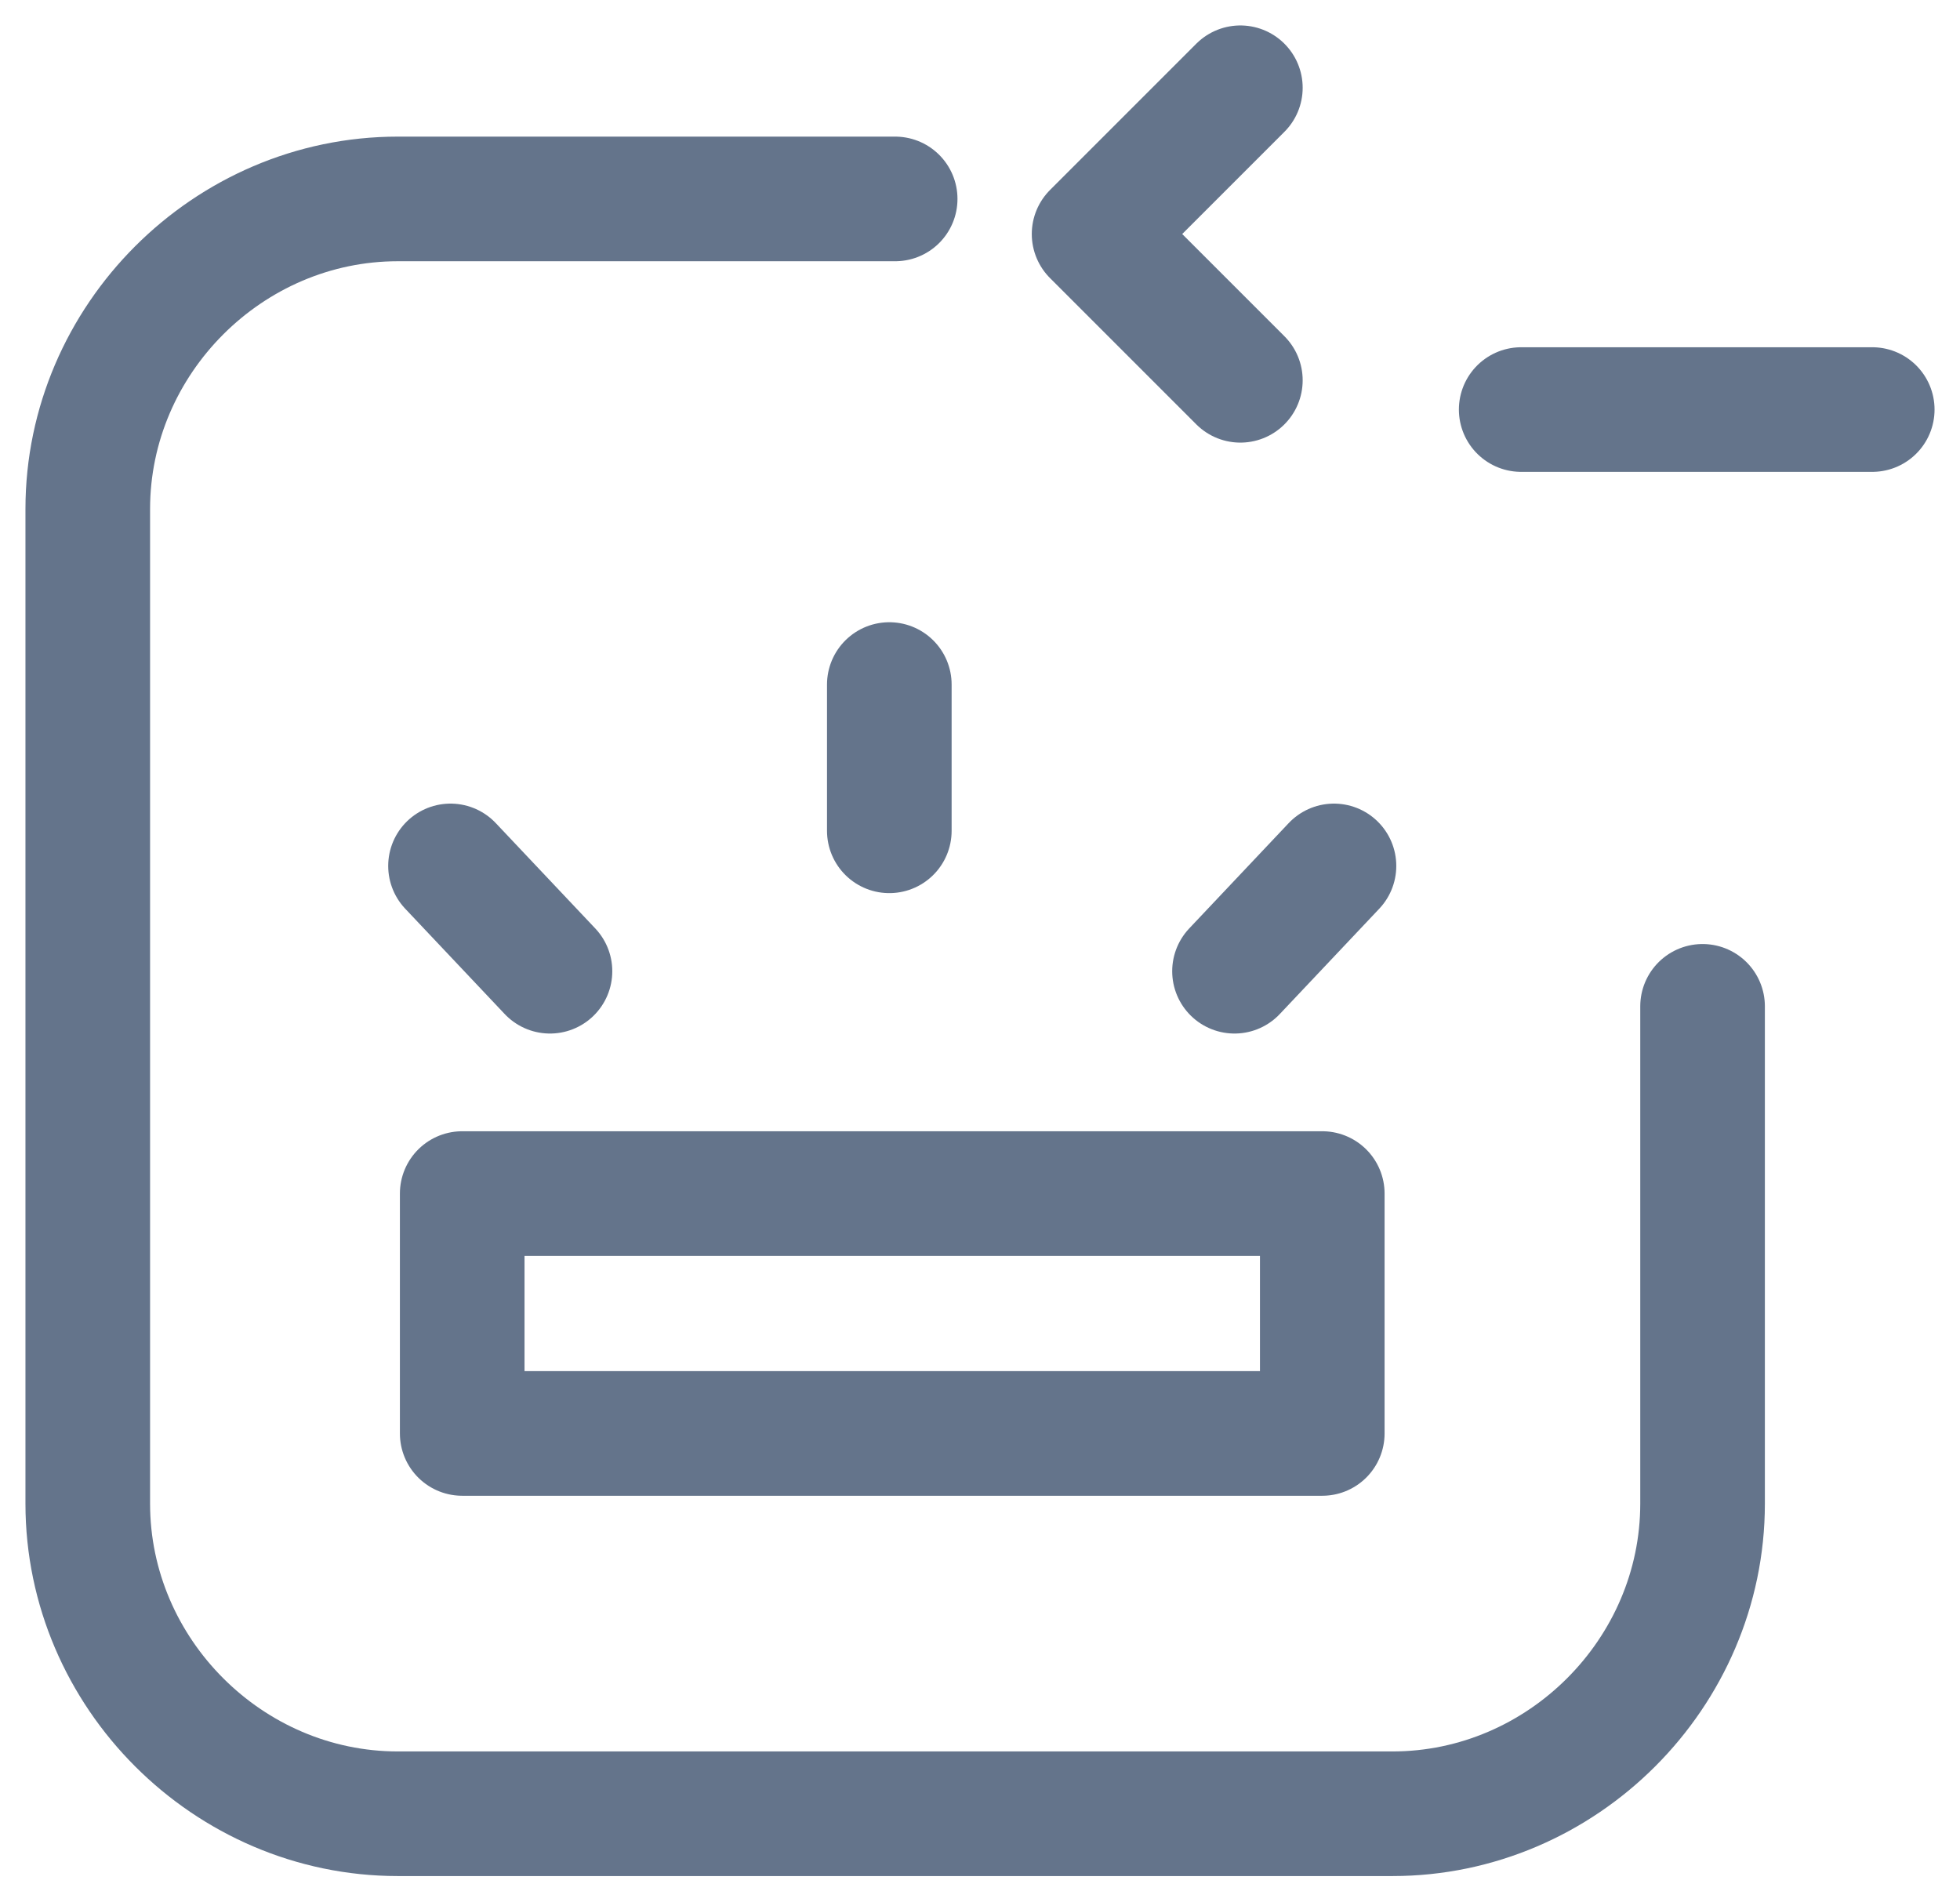
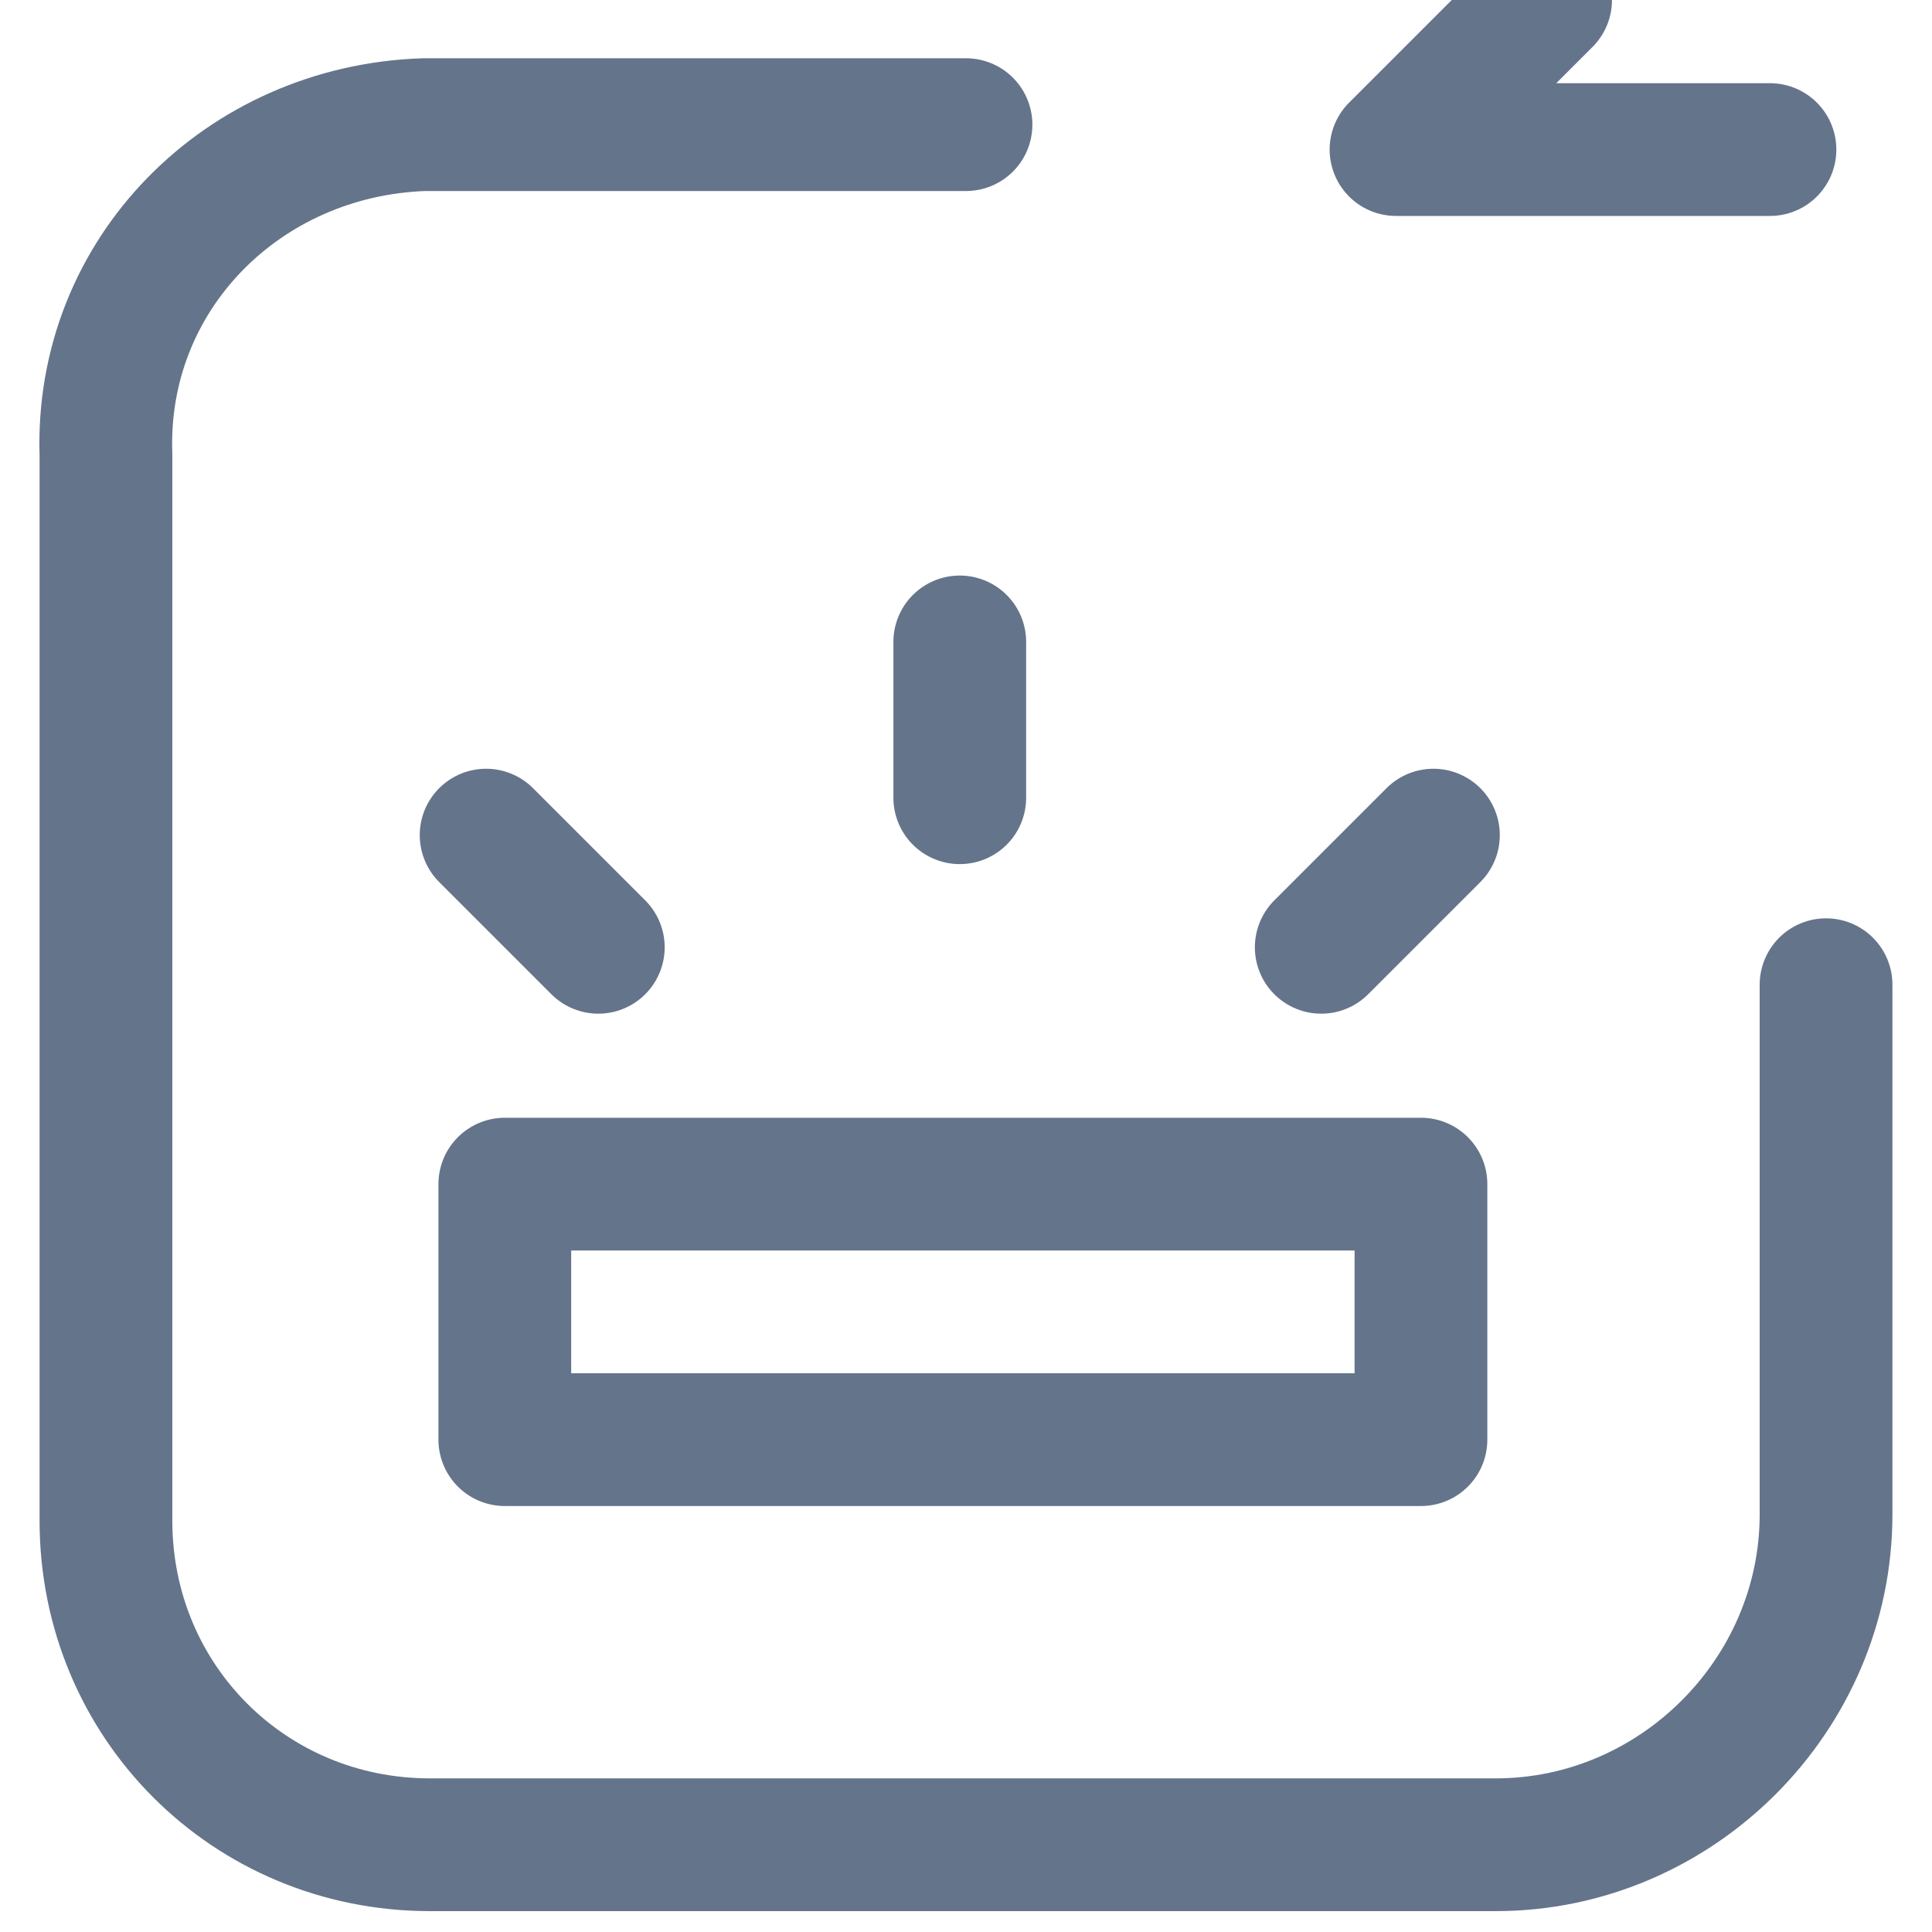
- <svg xmlns="http://www.w3.org/2000/svg" viewBox="0 0 33.500 32.500" width="33.500" height="32.500">
-   <style type="text/css">
- 	.st0{fill:none;stroke:#64748B;stroke-width:2.13;stroke-linecap:round;stroke-linejoin:round;}
- 	.st1{fill:#64748B;stroke:#64748B;stroke-width:2.13;stroke-linecap:round;stroke-linejoin:round;}
- 	.st2{stroke:#64748B;stroke-width:2.13;stroke-linecap:round;stroke-linejoin:round;}
- 	.st3{fill:none;stroke:#64748B;stroke-width:2.13;stroke-linecap:round;stroke-linejoin:round;stroke-miterlimit:4;}
- 	.st4{fill:none;stroke:#64748B;stroke-width:1.98;stroke-linecap:round;stroke-linejoin:round;}
- 	.st5{fill:#64748B;stroke:#64748B;stroke-width:1.98;stroke-linecap:round;stroke-linejoin:round;}
- 	.st6{stroke:#64748B;stroke-width:1.98;stroke-linecap:round;stroke-linejoin:round;}
- 	.st7{stroke:#64748B;stroke-width:2.13;stroke-linecap:round;stroke-linejoin:round;stroke-miterlimit:4;}
- 	.st8{fill:none;stroke:#000000;stroke-width:2.13;stroke-linecap:round;stroke-linejoin:round;}
- 	.st9{clip-path:url(#SVGID_00000014612375850469961350000001811857499777453985_);}
- 	.st10{fill:none;stroke:#FF0339;stroke-miterlimit:10;}
- 	.st11{enable-background:new    ;}
- </style>
-   <g transform="translate(-624.000 -186.600)">
-     <g>
-       <path class="st0" d="M653.1,203.8v8.5c0,2.9-2.4,5.3-5.3,5.3h-17c-2.9,0-5.3-2.4-5.3-5.3v-17c0-2.9,2.4-5.3,5.3-5.3h8.5" />
-       <line class="st0" x1="656" y1="193.6" x2="650" y2="193.6" />
-       <polyline class="st0" points="645.2,193.1 642.7,190.6 645.2,188.1  " />
-       <path class="st0" d="M638.8,203.8" />
-       <line class="st0" x1="645.1" y1="203.2" x2="646.8" y2="201.4" />
-       <line class="st0" x1="639.2" y1="200.8" x2="639.2" y2="198.3" />
-       <line class="st0" x1="633.4" y1="203.2" x2="631.7" y2="201.4" />
-       <rect x="631.9" y="207" class="st0" width="14.7" height="4.1" />
-     </g>
-   </g>
+ <svg xmlns="http://www.w3.org/2000/svg" viewBox="319 188 29 31" width="30.6" height="30.6">
+   <path fill="none" stroke="#64748B" stroke-width="2.13" stroke-linecap="round" stroke-linejoin="round" d="M347.3,203.8v8.5c0,2.9-2.4,5.3-5.3,5.3h-17.1c-2.9,0-5.2-2.3-5.2-5.2v-0.1v-17c-0.1-2.9,2.2-5.2,5.1-5.3h0.1h8.6" />
+   <polyline fill="none" stroke="#64748B" stroke-width="2.13" stroke-linecap="round" stroke-linejoin="round" points="346.4,190.4 340.4,190.4 342.8,188" />
+   <line x1="339.2" y1="203.2" x2="341" y2="201.4" fill="none" stroke="#64748B" stroke-width="2.13" stroke-linecap="round" stroke-linejoin="round" />
+   <line x1="333.4" y1="200.8" x2="333.4" y2="198.3" fill="none" stroke="#64748B" stroke-width="2.13" stroke-linecap="round" stroke-linejoin="round" />
+   <line x1="327.6" y1="203.2" x2="325.8" y2="201.4" fill="none" stroke="#64748B" stroke-width="2.13" stroke-linecap="round" stroke-linejoin="round" />
+   <rect x="326.1" y="207" fill="none" stroke="#64748B" stroke-width="2.13" stroke-linecap="round" stroke-linejoin="round" width="14.7" height="4.1" />
</svg>
